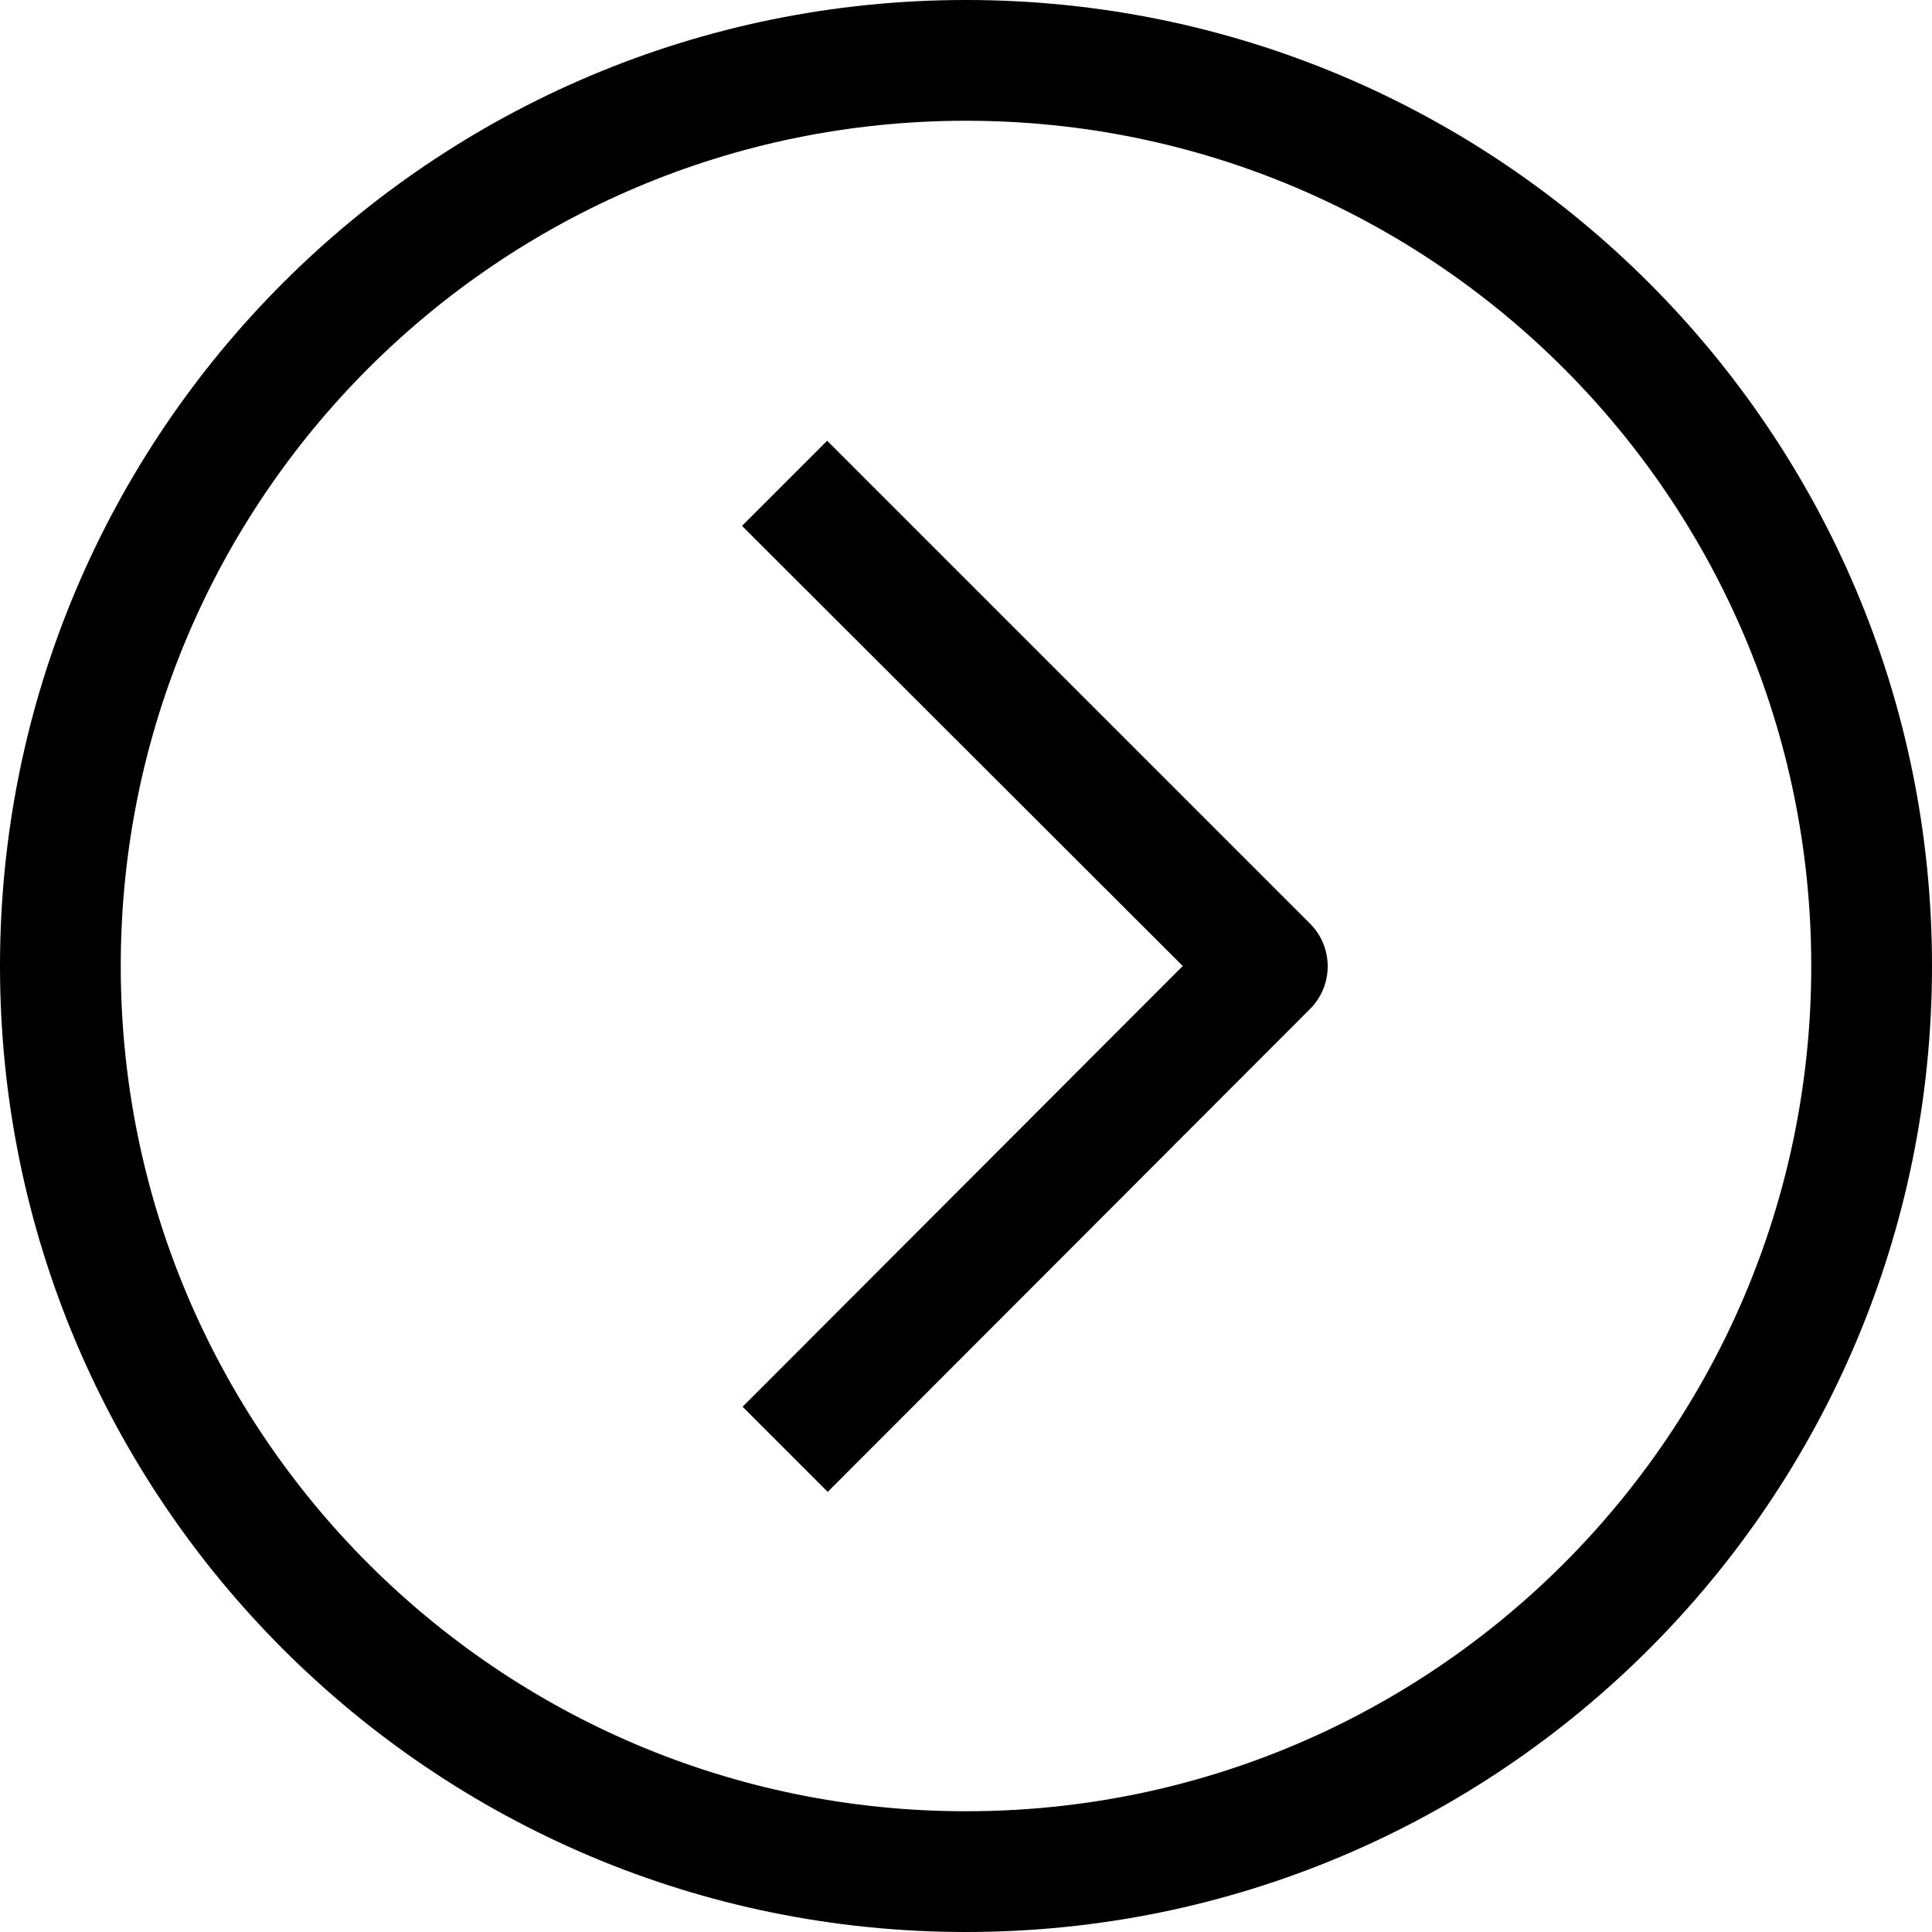
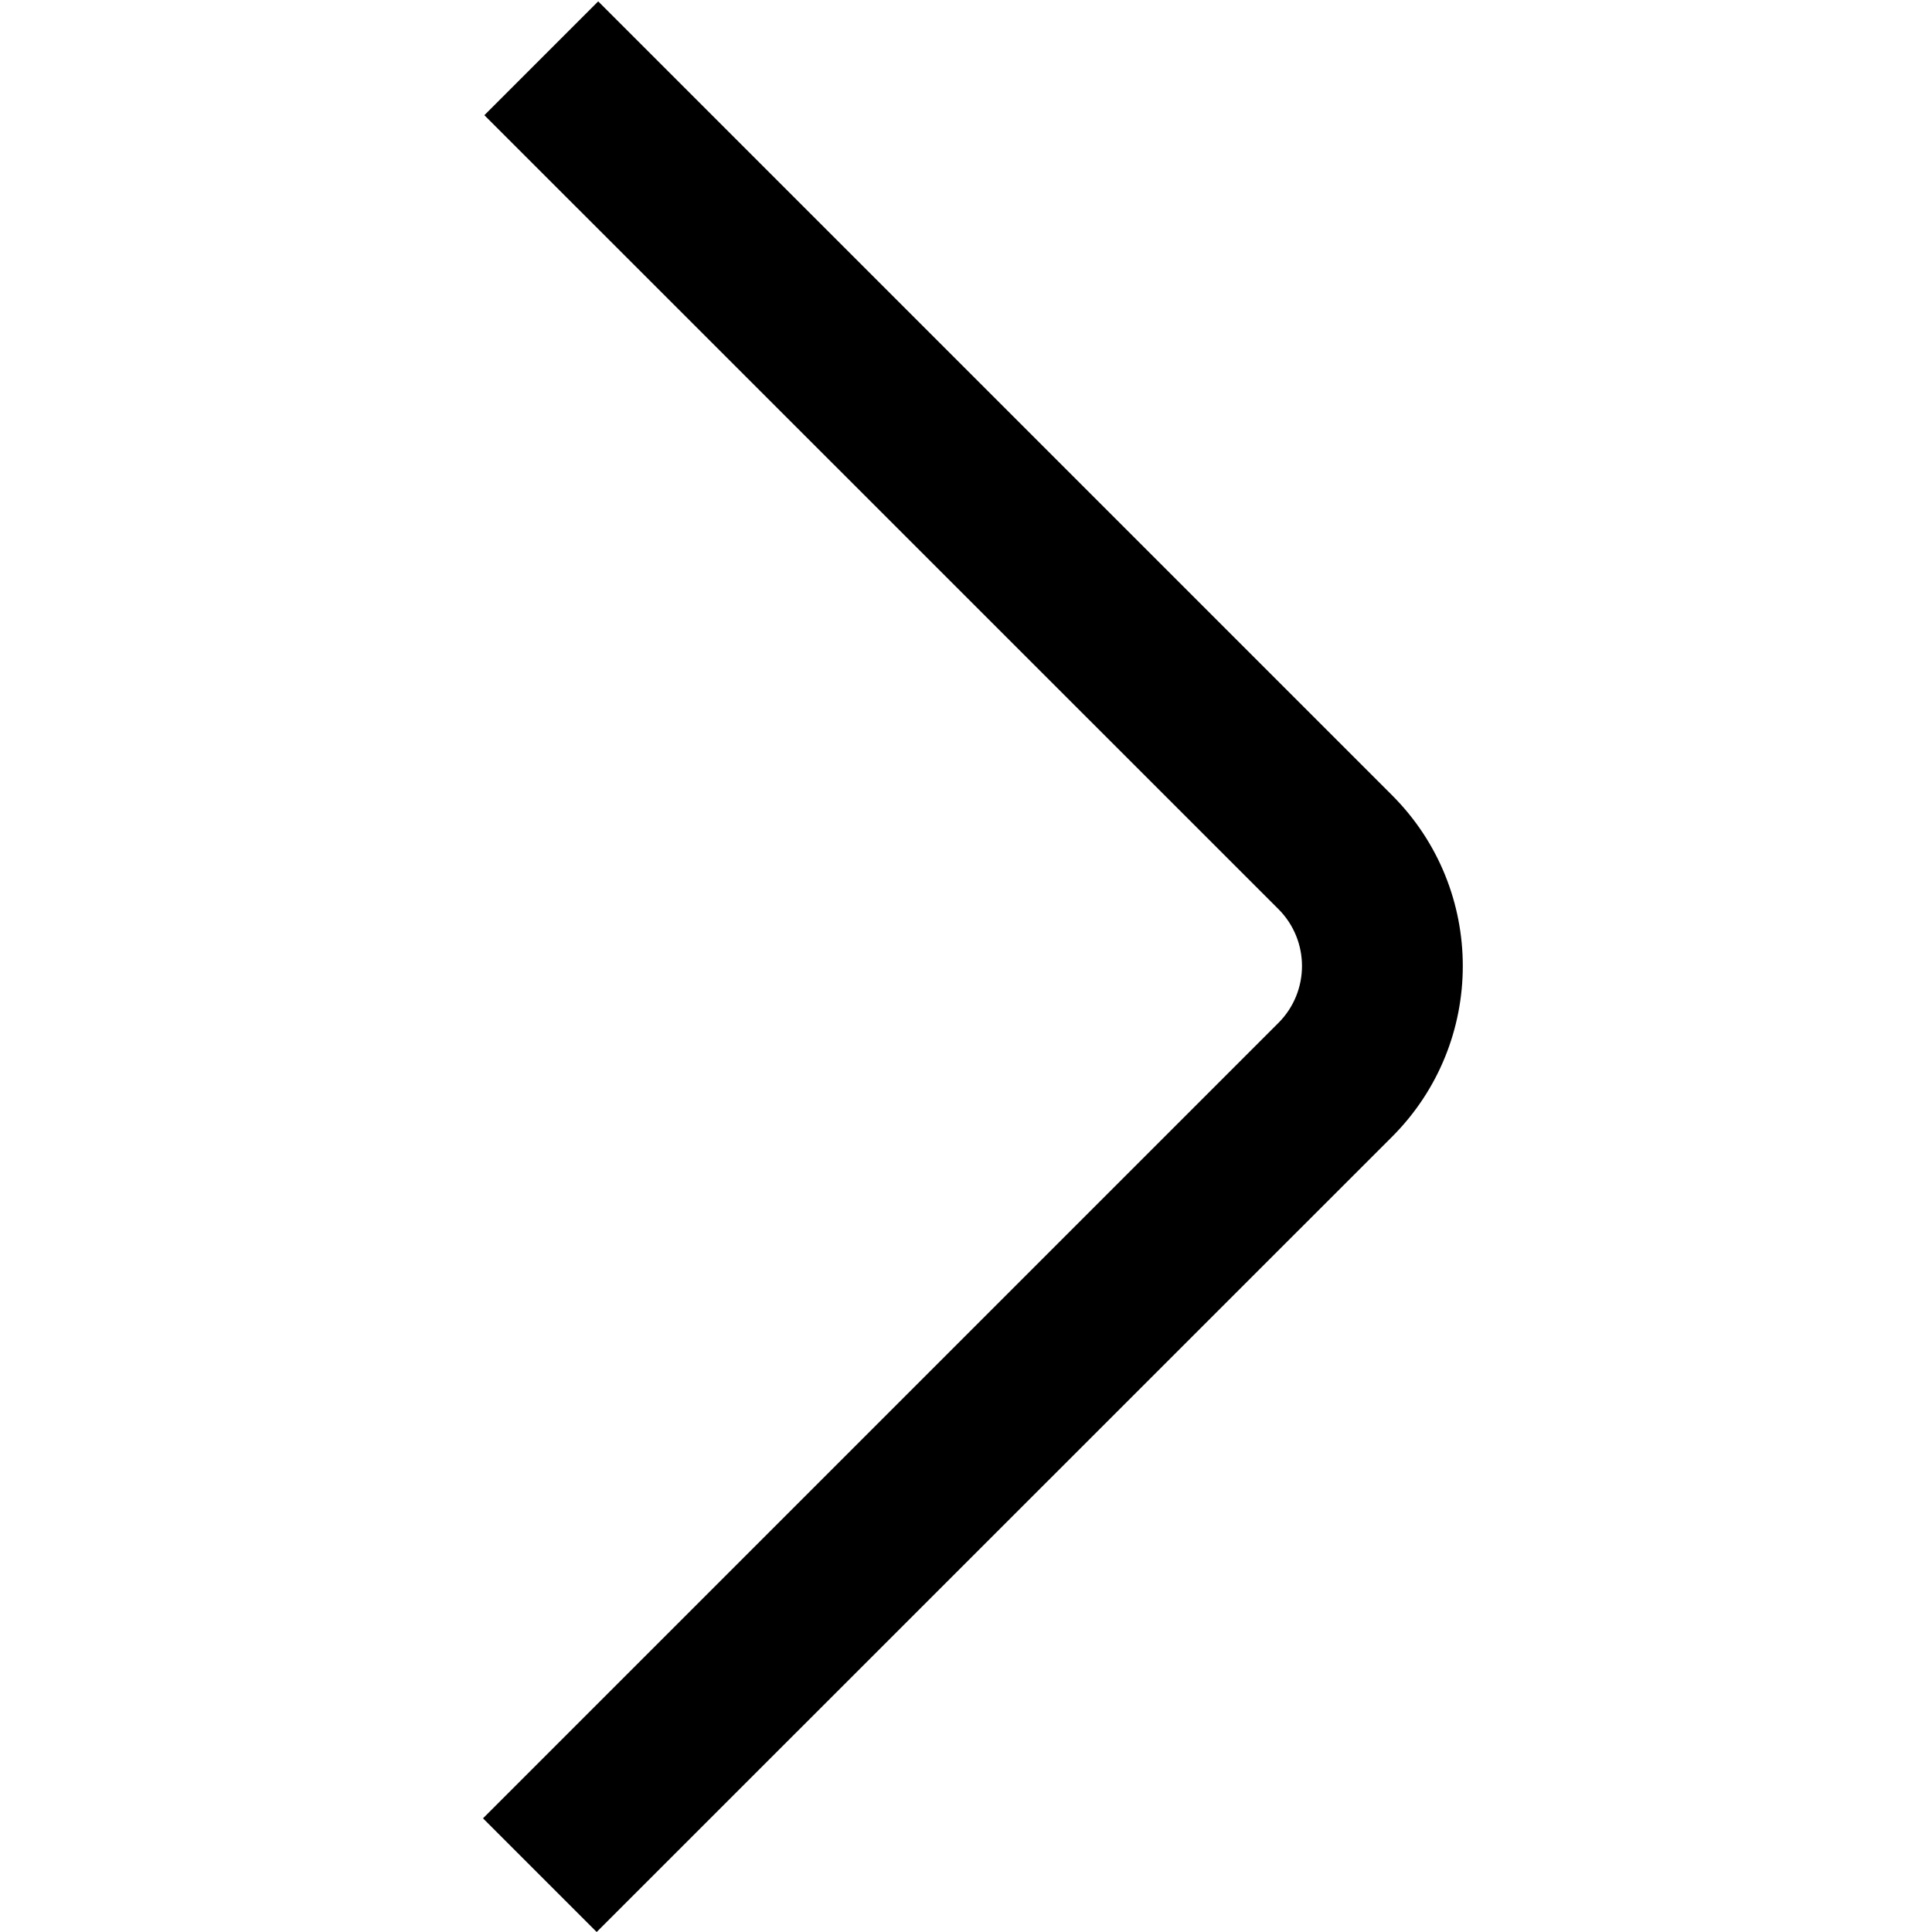
- <svg xmlns="http://www.w3.org/2000/svg" viewBox="0 0 32 32">
-   <g id="_92-Arrow_Right" data-name="92-Arrow Right">
-     <path d="M16,32A16,16,0,1,1,32,16,16,16,0,0,1,16,32ZM16,2A14,14,0,1,0,30,16,14,14,0,0,0,16,2Z" />
-     <path d="M13.71,24.71l-1.41-1.41L19.59,16,12.29,8.71l1.41-1.41,8,8a1,1,0,0,1,0,1.41Z" />
-   </g>
+ <svg xmlns="http://www.w3.org/2000/svg" id="Layer_1" data-name="Layer 1" viewBox="0 0 24 24" width="512" height="512">
+   <path d="M7.412,24,6,22.588l9.881-9.881a1,1,0,0,0,0-1.414L6.017,1.431,7.431.017l9.862,9.862a3,3,0,0,1,0,4.242Z" />
</svg>
